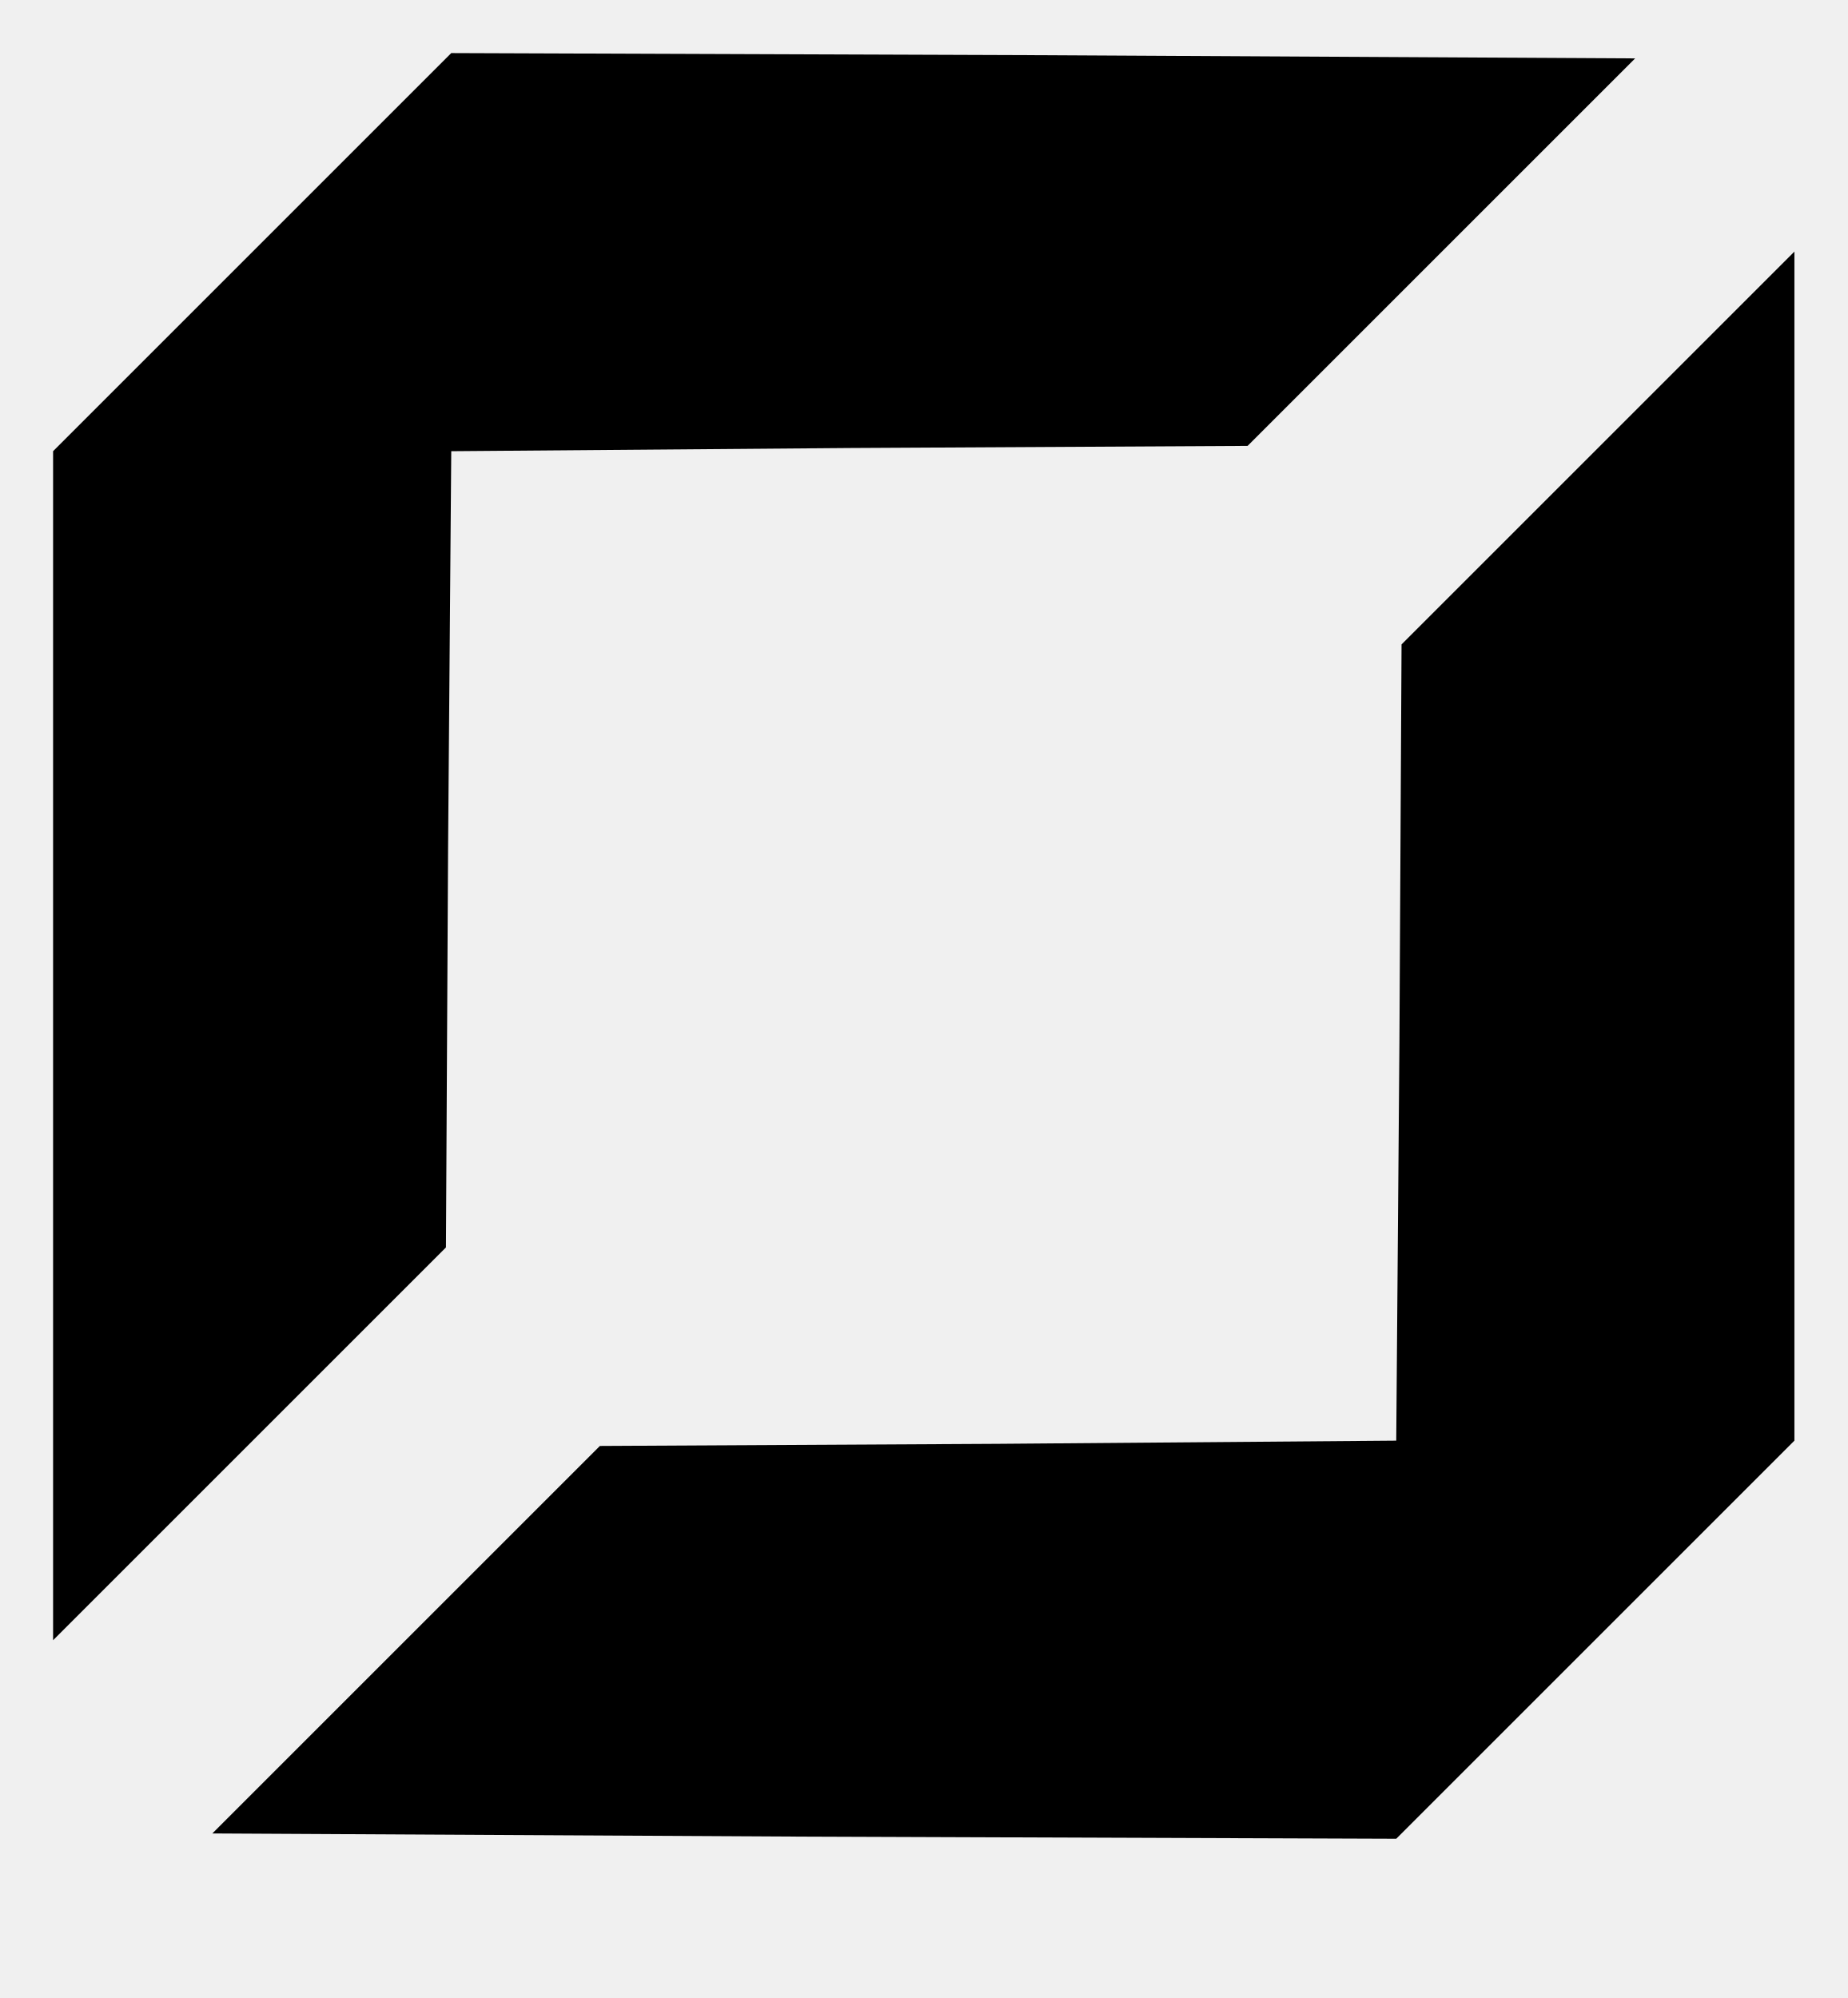
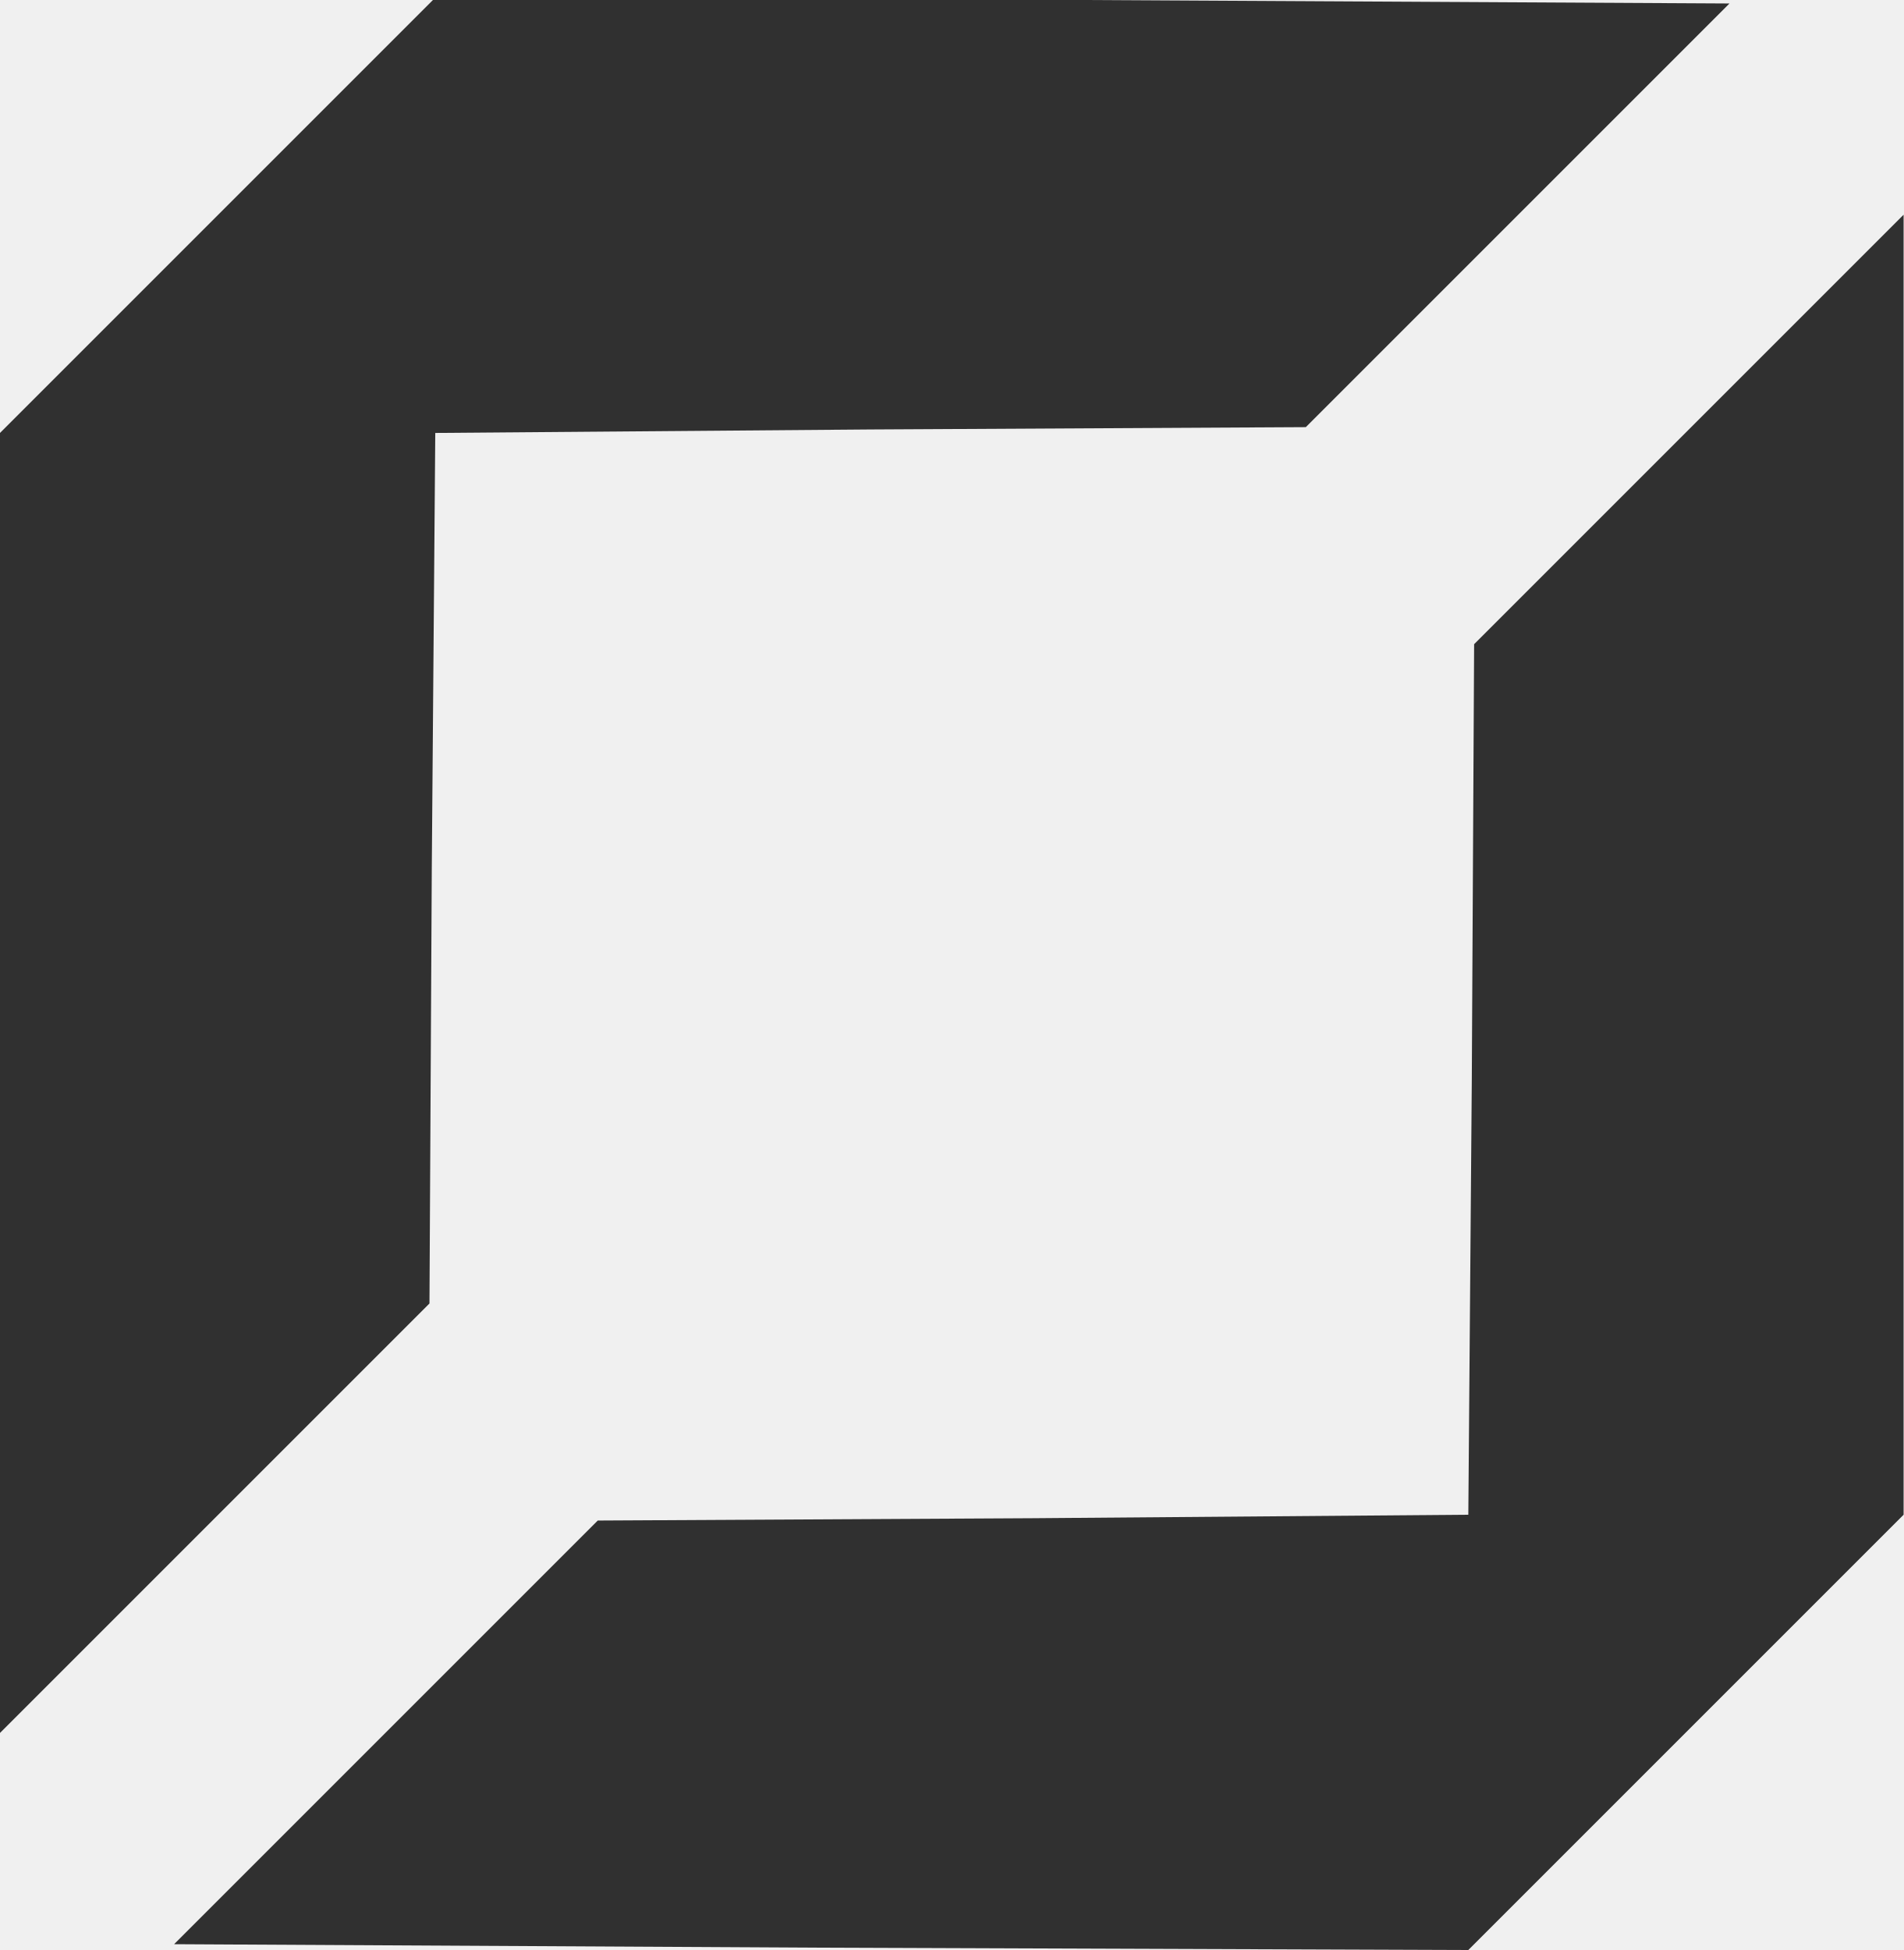
- <svg xmlns="http://www.w3.org/2000/svg" viewBox="210 0 1740 1882">
-   <style>
-     /* Dark mode colors */
-     @media (prefers-color-scheme: dark) {
-       .block-stroke { stroke: #FFFFFF; }
-       .block-front-fill { fill: rgba(255, 255, 255, 0.1); }
-       .block-back-fill { fill: rgba(255, 255, 255, 0.05); }
-     }
-     
-     /* Light mode colors */
-     @media (prefers-color-scheme: light) {
-       .block-stroke { stroke: #000000; }
-       .block-front-fill { fill: rgba(0, 0, 0, 0.1); }
-       .block-back-fill { fill: rgba(0, 0, 0, 0.05); }
-     }
-   </style>
-   <path d="M1712 1545        L1900 1357        L1900 797        L1900 237        L1715 422        L1530 607        L1528 982        L1525 1357        L1150 1360        L775 1362        L592 1545        L410 1727        L967 1730        L1525 1732        L1712 1545 Z" class="block-front-fill block-stroke" stroke-width="5" />
-   <path d="M448 237        L260 425        L260 985        L260 1545        L445 1360        L630 1175        L632 800        L635 425        L1010 422        L1385 420        L1568 237        L1750 55        L1193 52        L635 50        L448 237 Z" class="block-back-fill block-stroke" stroke-width="5" />
+ <svg xmlns="http://www.w3.org/2000/svg" version="1.1" width="1640" height="1680">
+   <svg viewBox="260 52 1640 1680">
+     <path d="M1712 1545        L1900 1357        L1900 797        L1900 237        L1715 422        L1530 607        L1528 982        L1525 1357        L1150 1360        L775 1362        L592 1545        L410 1727        L967 1730        L1525 1732        L1712 1545 Z" fill="rgba(0, 0, 0, 0.8)" />
+     <path d="M448 237        L260 425        L260 985        L260 1545        L445 1360        L630 1175        L632 800        L635 425        L1010 422        L1385 420        L1568 237        L1750 55        L1193 52        L635 50        L448 237 Z" fill="rgba(0, 0, 0, 0.8)" />
+   </svg>
+   <style>@media (prefers-color-scheme: light) { :root { filter: none; } }
+ @media (prefers-color-scheme: dark) { :root { filter: none; } }
+ </style>
</svg>
